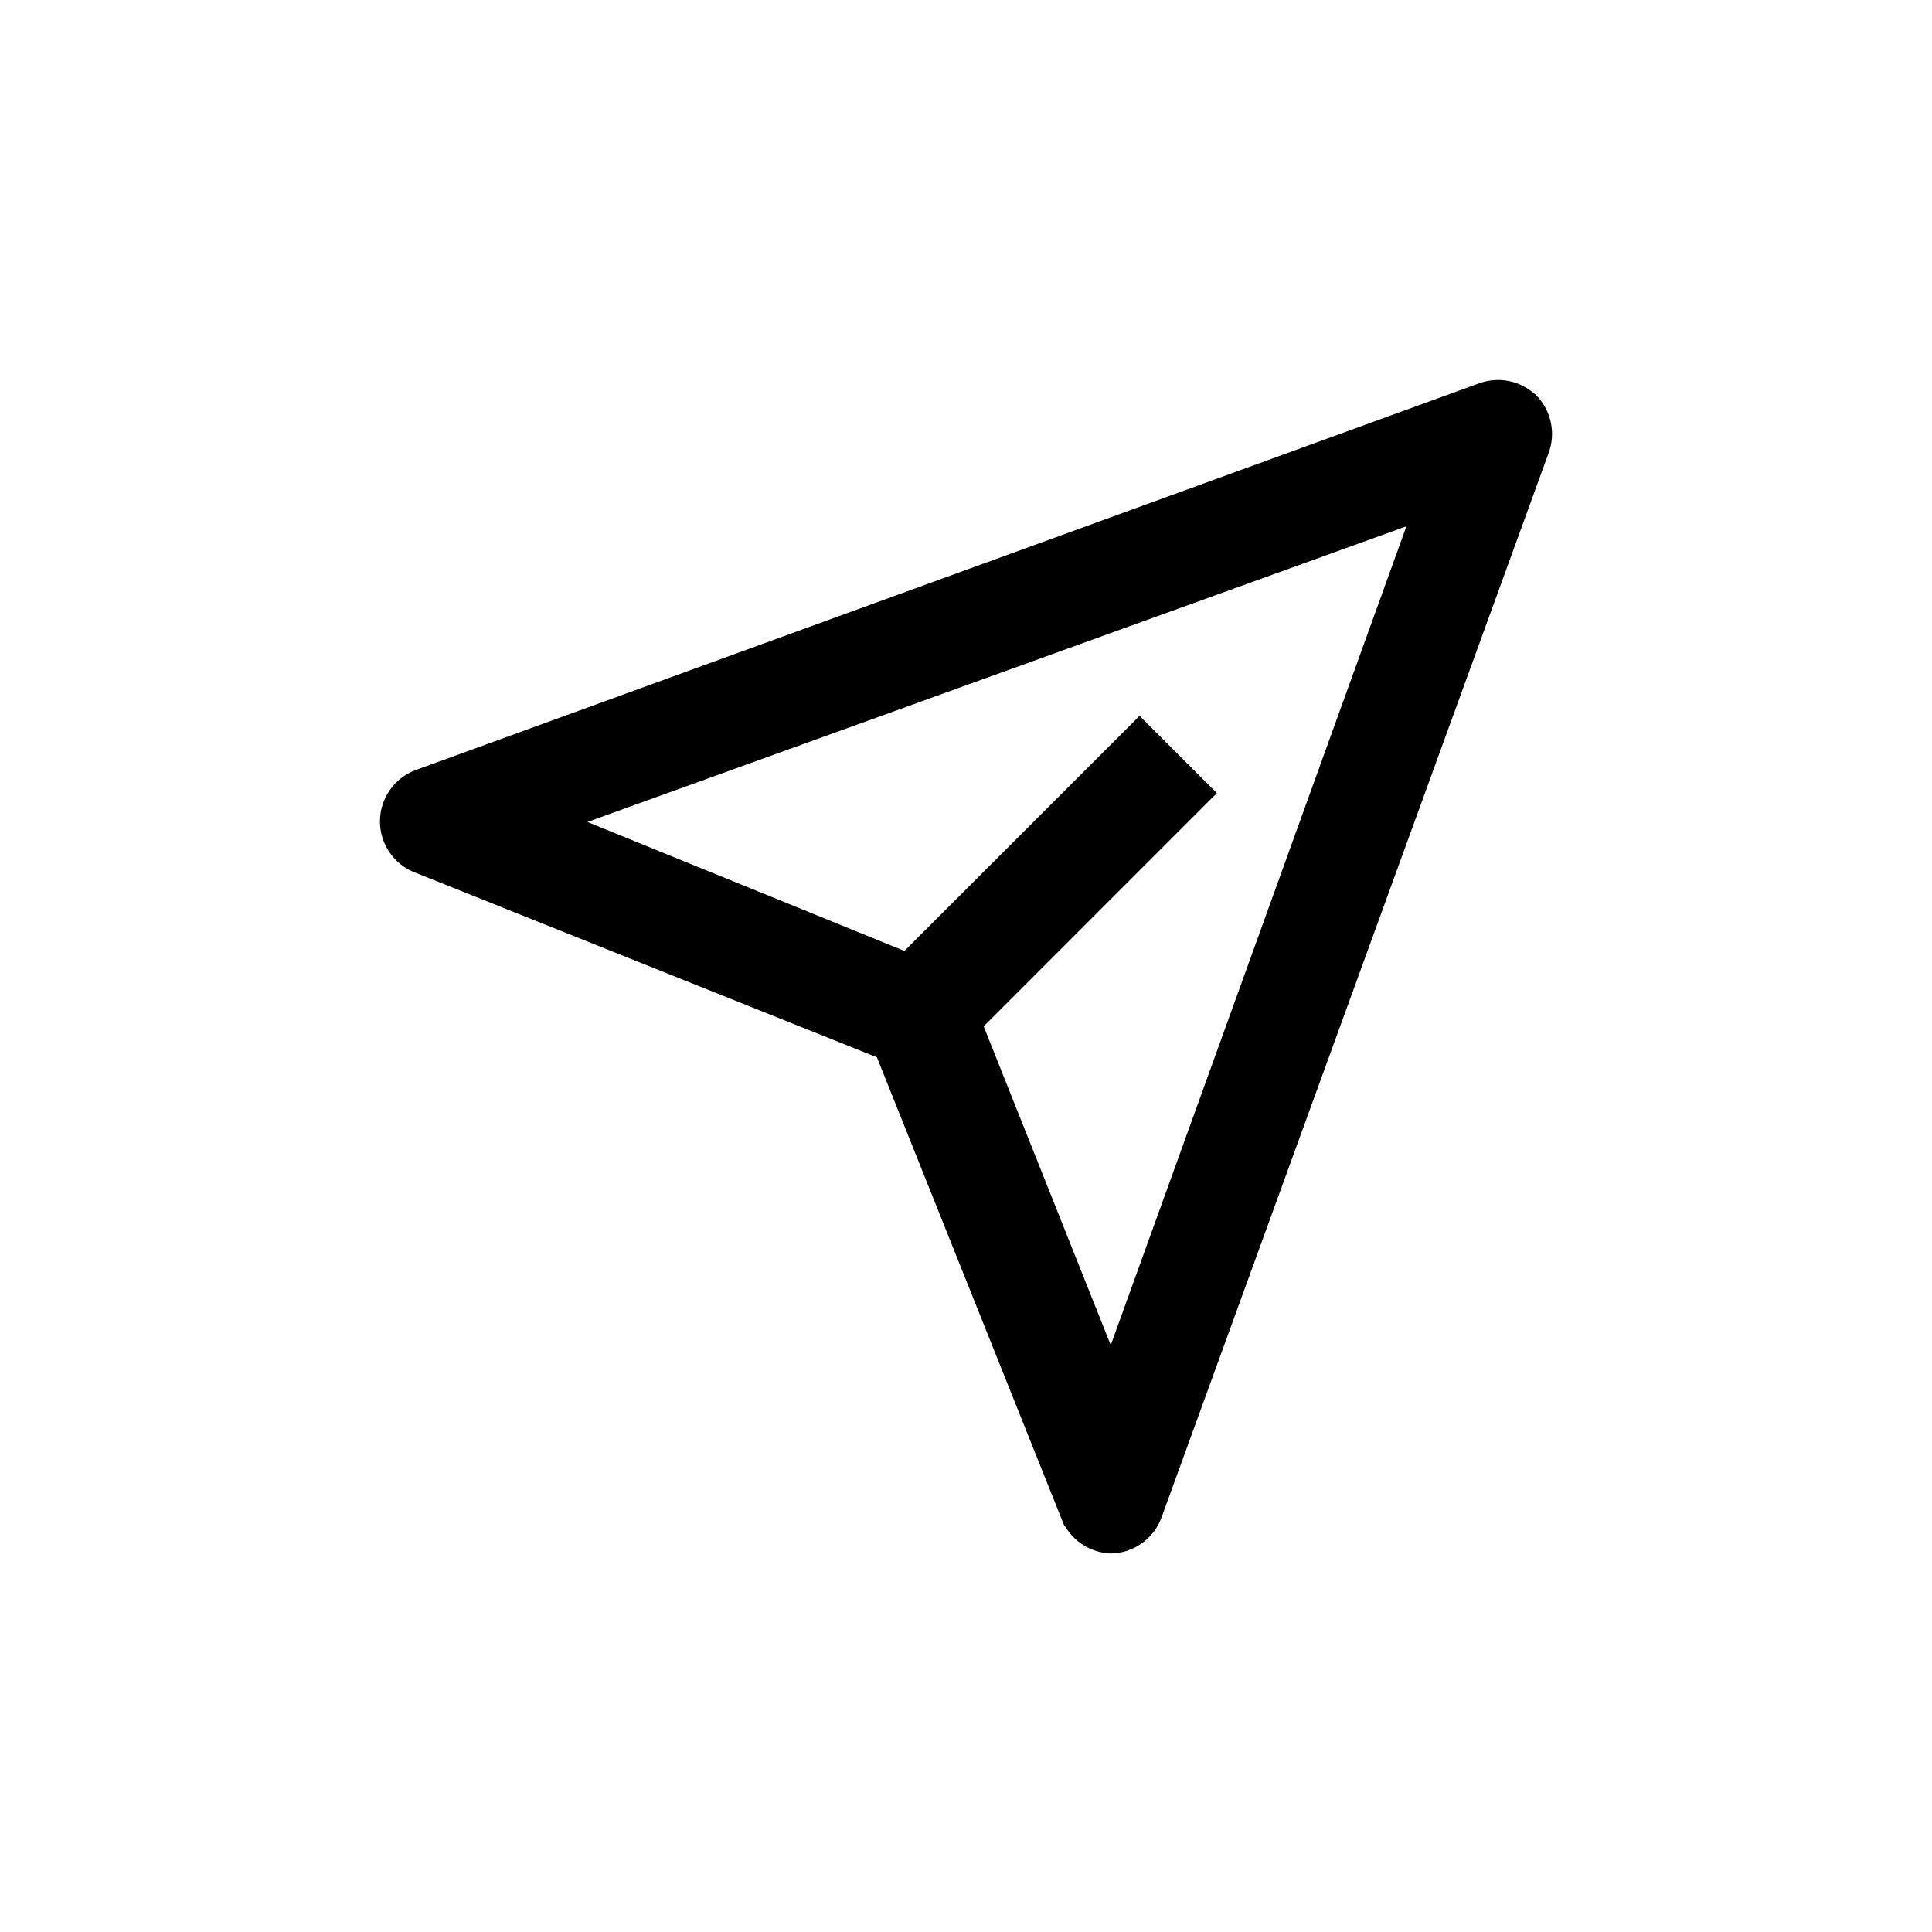
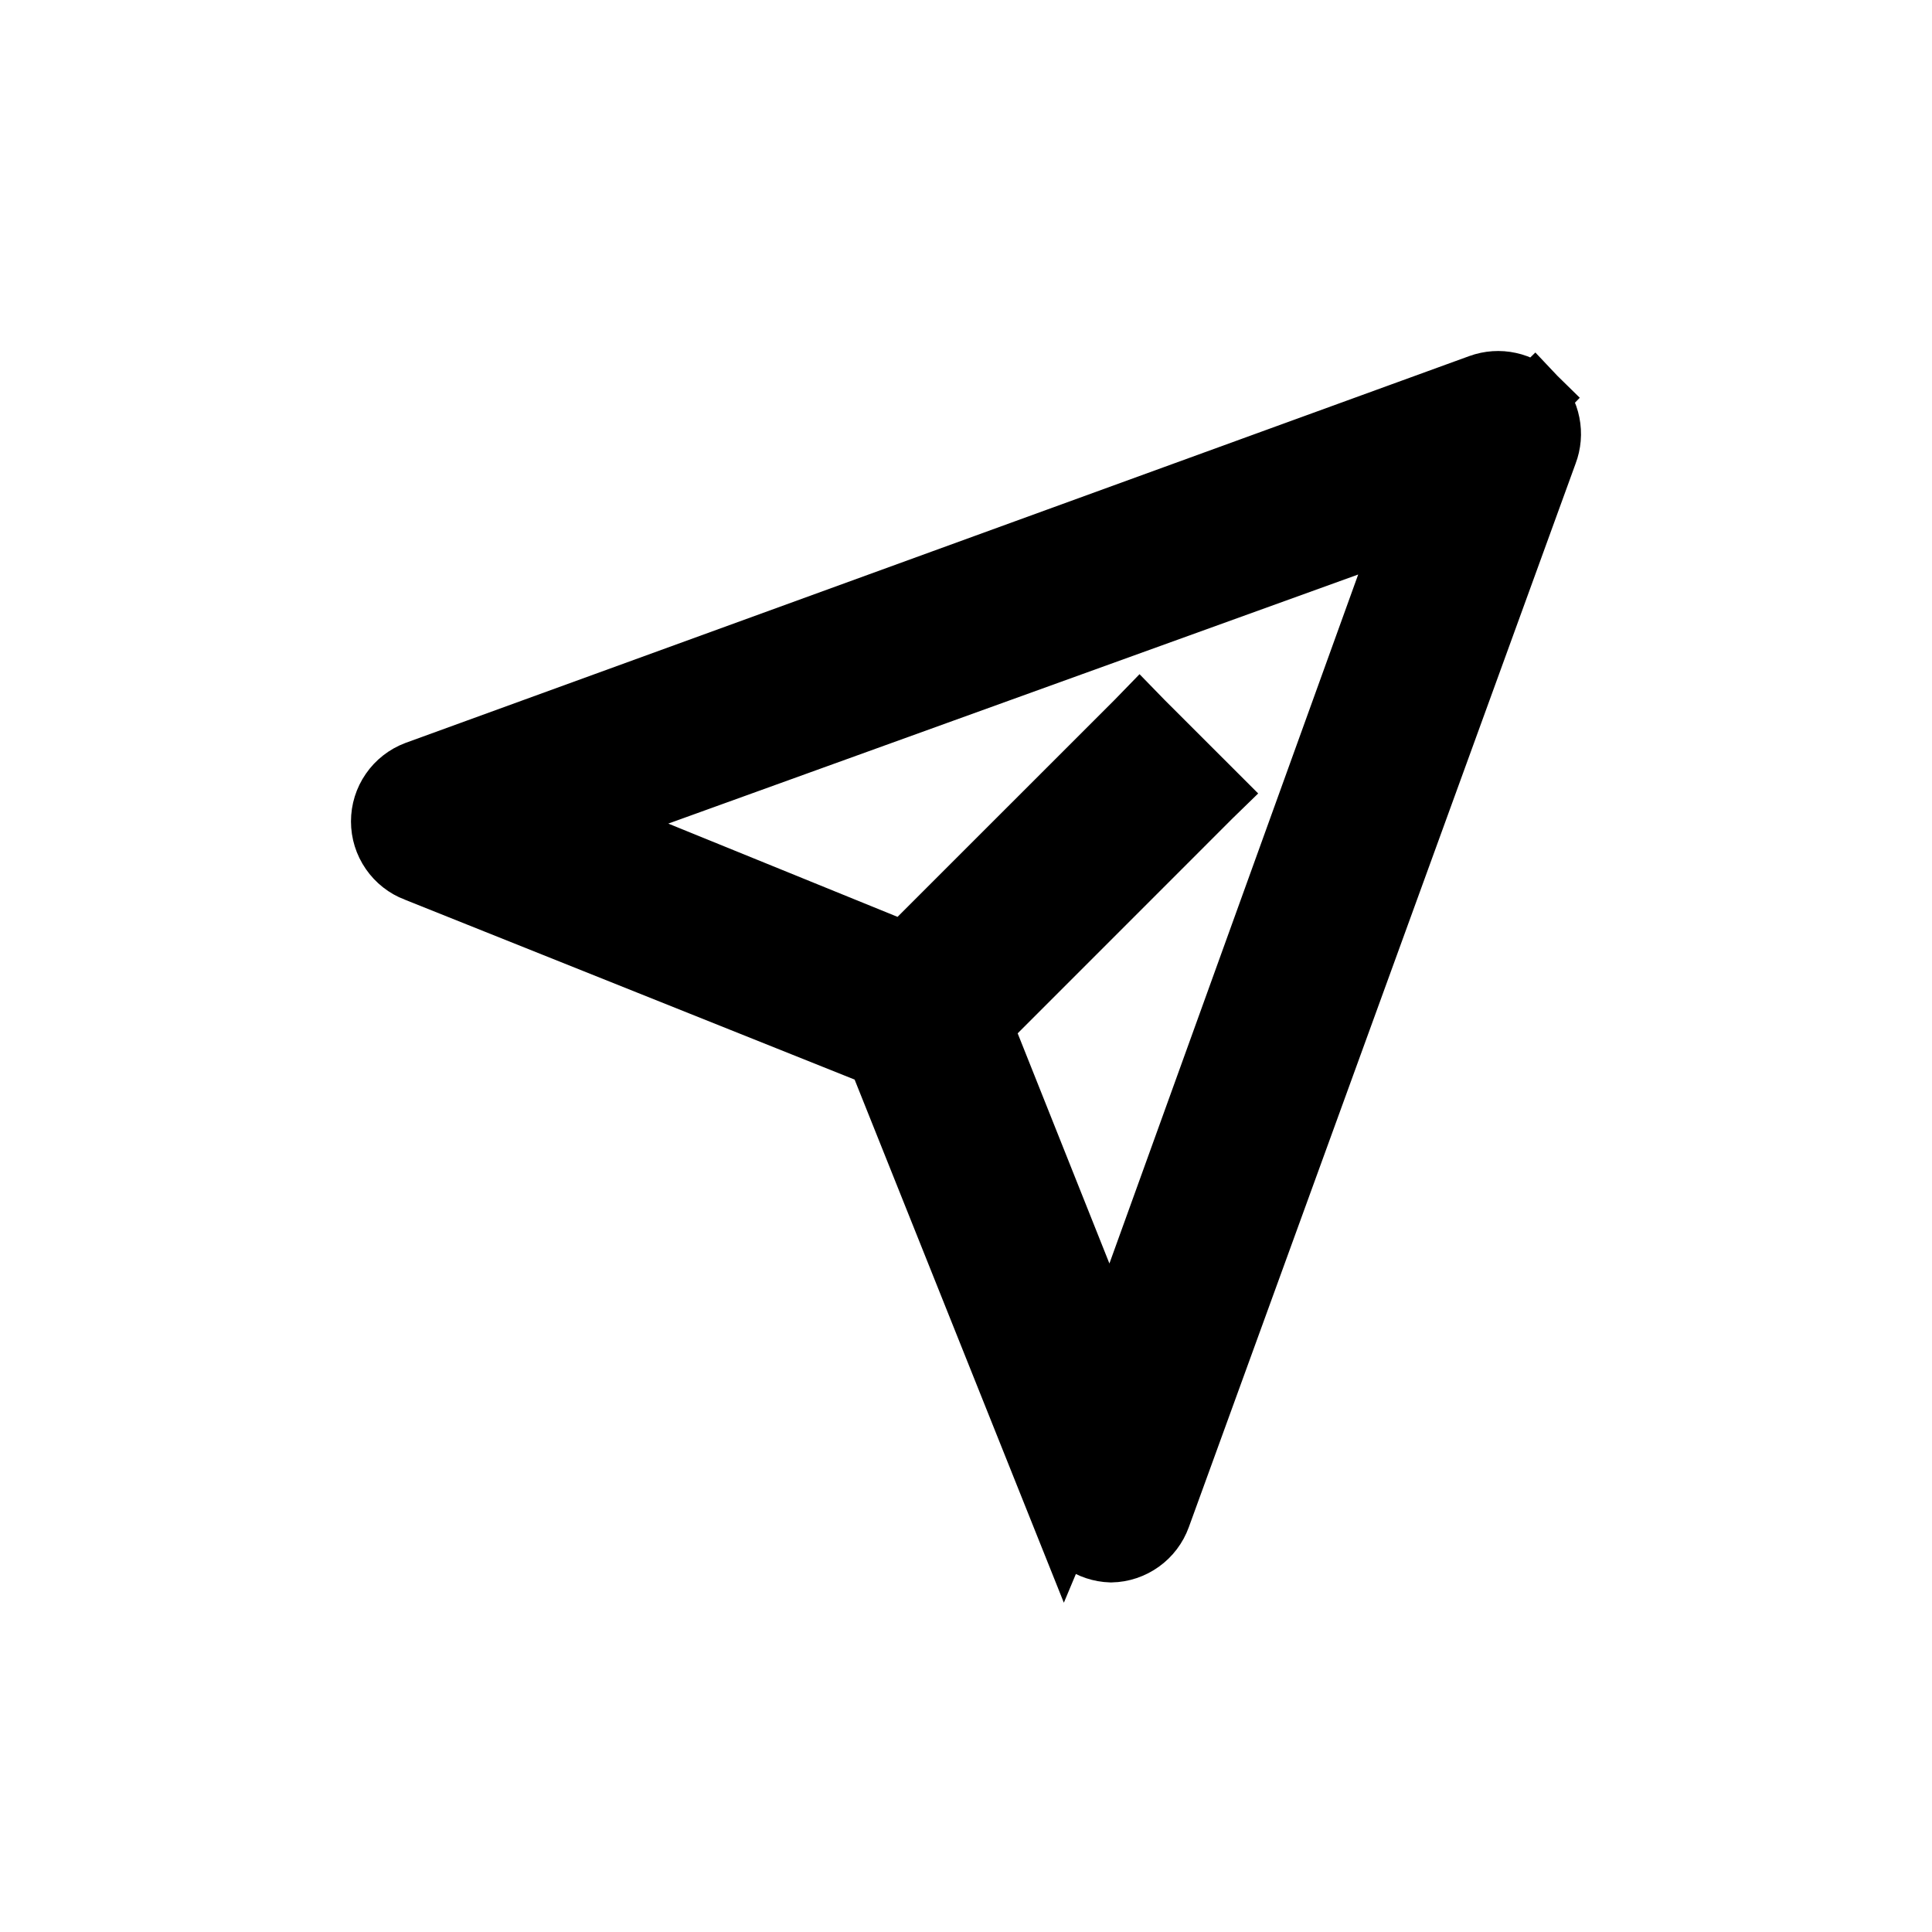
<svg xmlns="http://www.w3.org/2000/svg" width="30" height="30" viewBox="0 0 30 30" fill="none">
-   <path d="M23.792 6.219L23.827 6.183C23.719 6.076 23.583 6.001 23.434 5.969C23.285 5.936 23.13 5.947 22.986 5.999C22.986 5.999 22.986 5.999 22.986 5.999L6.467 12.006L6.467 12.006L6.467 12.006C6.315 12.064 6.184 12.166 6.092 12.3C5.999 12.434 5.95 12.592 5.95 12.755C5.95 12.918 5.999 13.076 6.092 13.21C6.184 13.344 6.315 13.446 6.466 13.504C6.467 13.504 6.467 13.504 6.467 13.504L13.655 16.379L16.53 23.567L23.792 6.219ZM23.792 6.219L23.828 6.184C23.933 6.294 24.005 6.431 24.034 6.58C24.064 6.729 24.051 6.883 23.997 7.025C23.997 7.025 23.997 7.025 23.997 7.025L17.99 23.543C17.99 23.543 17.99 23.543 17.99 23.543C17.935 23.695 17.835 23.828 17.703 23.922C17.572 24.016 17.415 24.069 17.253 24.072L17.251 24.072L17.251 24.072C17.094 24.067 16.943 24.017 16.815 23.927C16.687 23.838 16.588 23.713 16.53 23.567L23.792 6.219ZM18.789 12.351L18.825 12.316L18.789 12.28L17.73 11.222L17.695 11.186L17.66 11.222L14.056 14.825L8.982 12.761L21.922 8.089L17.25 21.028L15.216 15.925L18.789 12.351Z" fill="black" stroke="black" stroke-width="0.1" />
+   <path d="M23.792 6.219L23.827 6.183C23.719 6.076 23.583 6.001 23.434 5.969C23.285 5.936 23.13 5.947 22.986 5.999C22.986 5.999 22.986 5.999 22.986 5.999L6.467 12.006L6.467 12.006L6.467 12.006C6.315 12.064 6.184 12.166 6.092 12.3C5.999 12.434 5.95 12.592 5.95 12.755C5.95 12.918 5.999 13.076 6.092 13.21C6.184 13.344 6.315 13.446 6.466 13.504C6.467 13.504 6.467 13.504 6.467 13.504L13.655 16.379L16.53 23.567L23.792 6.219ZM23.792 6.219L23.828 6.184C23.933 6.294 24.005 6.431 24.034 6.58C24.064 6.729 24.051 6.883 23.997 7.025C23.997 7.025 23.997 7.025 23.997 7.025L17.99 23.543C17.99 23.543 17.99 23.543 17.99 23.543C17.935 23.695 17.835 23.828 17.703 23.922C17.572 24.016 17.415 24.069 17.253 24.072L17.251 24.072L17.251 24.072C17.094 24.067 16.943 24.017 16.815 23.927C16.687 23.838 16.588 23.713 16.53 23.567L23.792 6.219ZM18.789 12.351L18.825 12.316L18.789 12.28L17.73 11.222L17.695 11.186L17.66 11.222L14.056 14.825L8.982 12.761L21.922 8.089L17.25 21.028L15.216 15.925L18.789 12.351Z" fill="black" stroke="black" strokeWidth="0.1" />
</svg>
